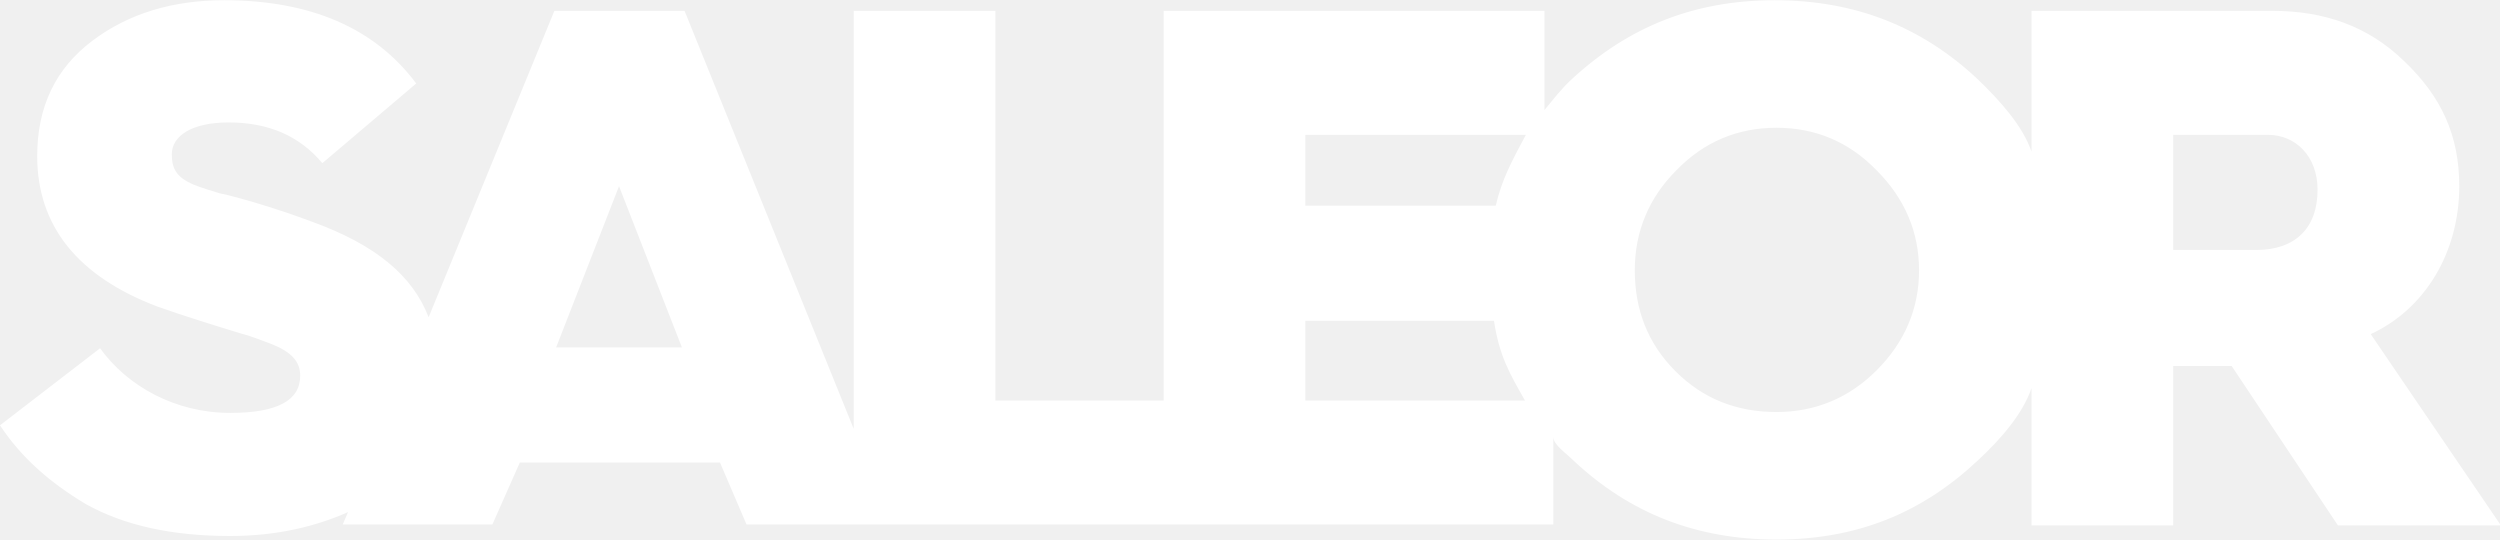
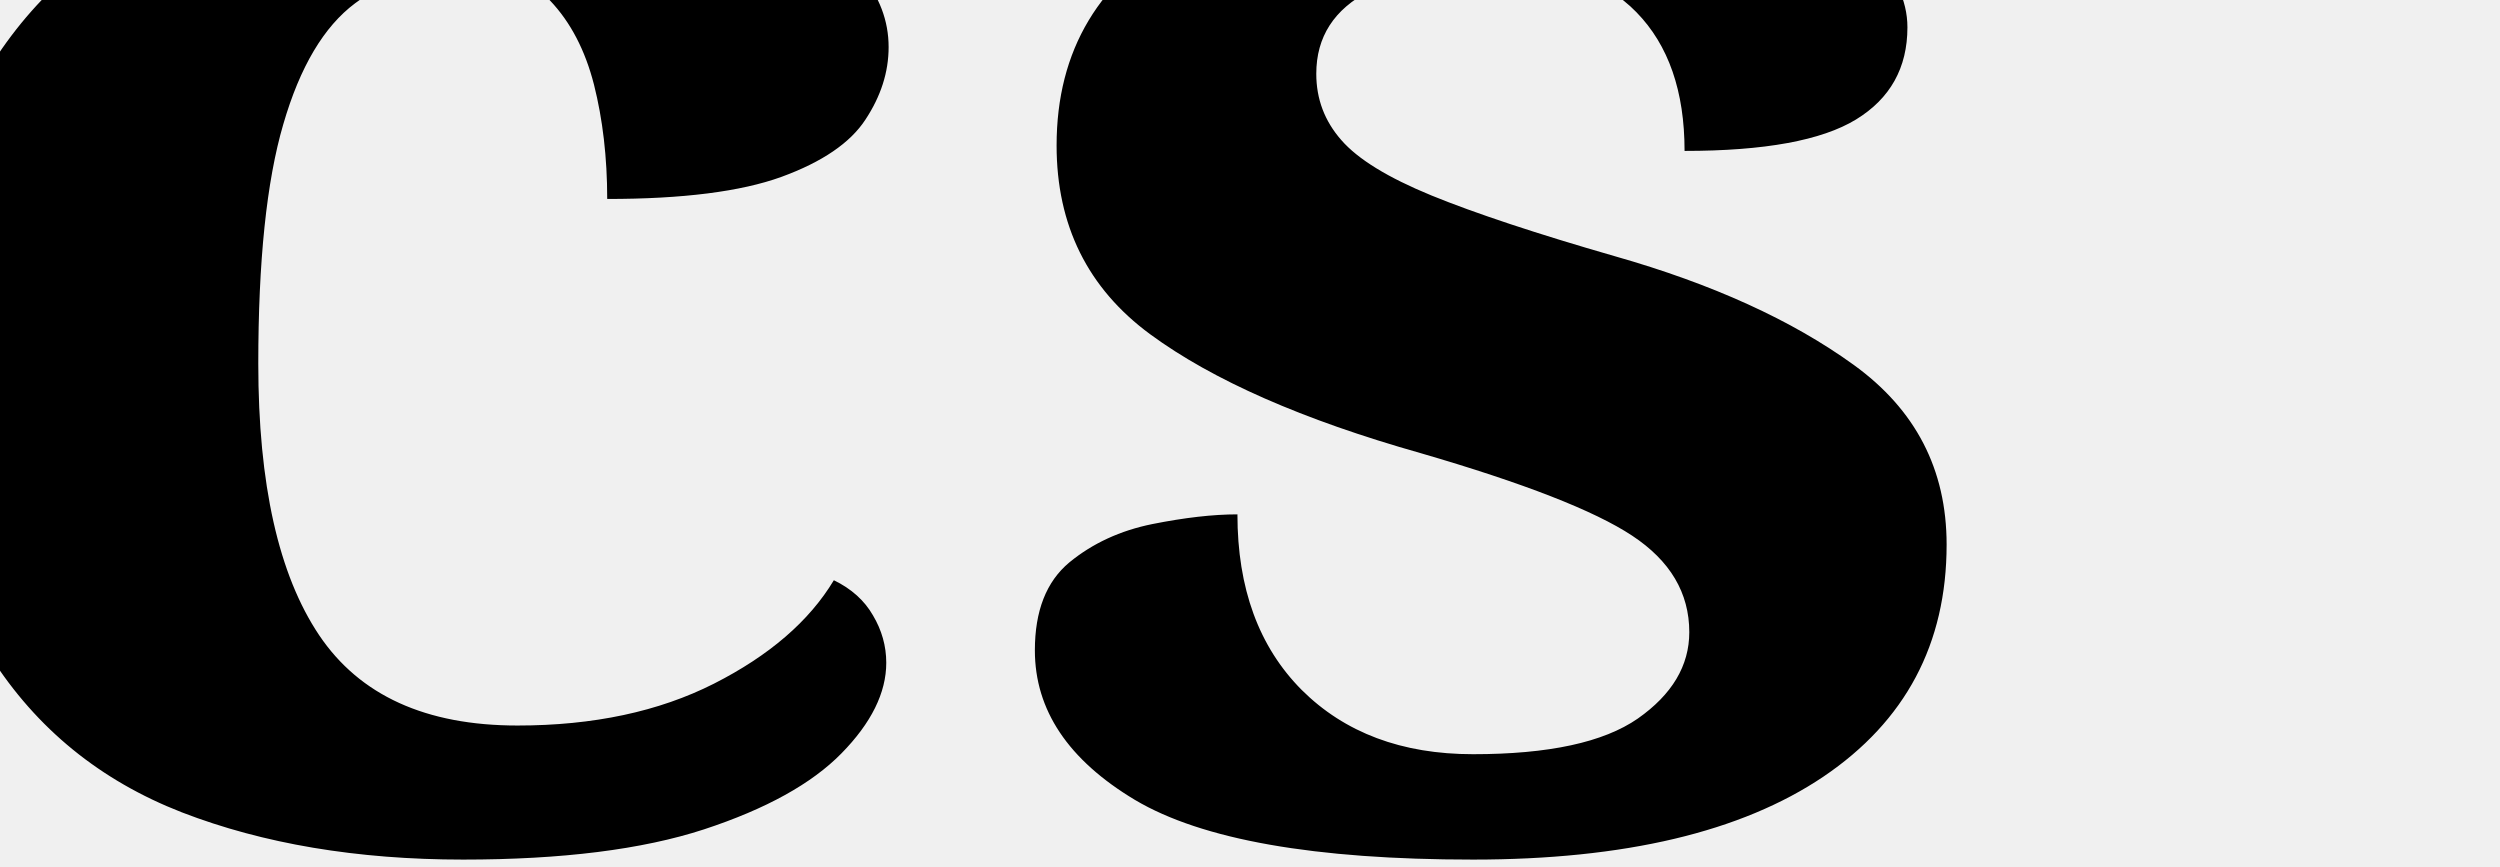
- <svg xmlns="http://www.w3.org/2000/svg" version="1.0" id="Layer_1" x="0px" y="0px" viewBox="0 0 282.3 60.9" height="38px" width="176px" enable-background="new 0 0 282.3 60.9" xml:space="preserve">
-   <path fill="white" id="XMLID_124_" d="M267.7,37.7c6.1-2.8,10-9.2,10-16.7c0-5.7-2-10.1-6.2-14.1c-4.1-4-9.1-5.7-14.9-5.7h-27.2v15.9  c-1-2.9-3.5-5.7-6.1-8.2C217,3,209.5,0,200.4,0s-16.5,3-22.9,8.9c-1.2,1.1-2.1,2.3-3.1,3.5V1.2h-43v44h-19v-44h-16v47.2L77.3,1.2  H62.6L48.4,35.8c-1.8-4.7-6-8.2-13.2-10.8c-3.7-1.4-8.4-2.8-10.4-3.2c-1-0.3-2-0.6-3-1c-1.8-0.8-2.4-1.7-2.4-3.4  c0-2.1,2.3-3.6,6.4-3.6c4.5,0,8,1.5,10.6,4.6l10.6-9C42.3,3.1,35,0,25.3,0c-5.8,0-10.8,1.5-14.9,4.6c-4.1,3.1-6.2,7.4-6.2,13  c0,7.9,4.6,13.6,13.6,17c2.8,1,7,2.3,9.3,3c1.2,0.3,2.4,0.8,3.5,1.2c2.3,0.9,3.3,2,3.3,3.6c0,2.8-2.6,4.2-7.9,4.2  c-6.2,0-11.6-3-14.7-7.3L0,48c2.3,3.5,5.5,6.4,9.7,8.9c4.3,2.4,9.7,3.6,16.3,3.6c5.3,0,9.7-1.1,13.3-2.7l-0.6,1.4h16.9l3.1-7h22.6  l3,7h91.1v-9.9c0,0.9,1.4,1.8,2.3,2.7c6.3,5.9,13.8,8.9,22.9,8.9s16.4-3,22.7-8.9c2.7-2.5,5.1-5.3,6.1-8.2v15.5h16v-18h6.4h0.2  l12,18h18.4L267.7,37.7z M62.8,39.2L69.9,21L77,39.2H62.8z M147.4,15.2h24.9c-1.6,3-2.7,5-3.4,8h-21.5V15.2z M147.4,45.2v-9h21.3  c0.6,4,1.8,6,3.5,9H147.4z M211.9,41.8c-3.1,3.1-6.9,4.7-11.3,4.7c-4.5,0-8.3-1.5-11.4-4.6c-3.1-3.1-4.6-6.9-4.6-11.4  c0-4.4,1.6-8.2,4.7-11.3c3.1-3.2,6.9-4.8,11.3-4.8s8.2,1.6,11.3,4.8c3.2,3.2,4.8,7,4.8,11.3C216.7,34.8,215.1,38.6,211.9,41.8z   M254.8,28.2h-9.4v-13h10.7c3.1,0,5.6,2.4,5.6,6.2C261.7,25.8,259.1,28.2,254.8,28.2z" />
+ <svg xmlns="http://www.w3.org/2000/svg" version="1.0" id="Layer_1" x="0px" y="0px" viewBox="0 0 91.326 31.644" height="21.04" width="60.723" enable-background="new 0 0 282.3 60.9" xml:space="preserve">
+   <defs id="defs22" />
+   <text xml:space="preserve" style="font-style:normal;font-variant:normal;font-weight:bold;font-stretch:normal;font-size:72.191px;line-height:1.25;font-family:serif;-inkscape-font-specification:'serif, Bold';font-variant-ligatures:normal;font-variant-caps:normal;font-variant-numeric:normal;font-feature-settings:normal;text-align:center;letter-spacing:0px;word-spacing:0px;writing-mode:lr-tb;text-anchor:middle;fill:#000000;fill-opacity:1;stroke:none;stroke-width:15.047" x="41.207" y="33.945" id="text54" transform="scale(1.103899,0.9058802)">
+     <tspan id="tspan52" x="41.207" y="33.945" style="font-style:normal;font-variant:normal;font-weight:bold;font-stretch:normal;font-size:72.191px;font-family:serif;-inkscape-font-specification:'serif, Bold';font-variant-ligatures:normal;font-variant-caps:normal;font-variant-numeric:normal;font-feature-settings:normal;text-align:center;writing-mode:lr-tb;text-anchor:middle;stroke-width:15.047">scs</tspan>
+   </text>
</svg>
